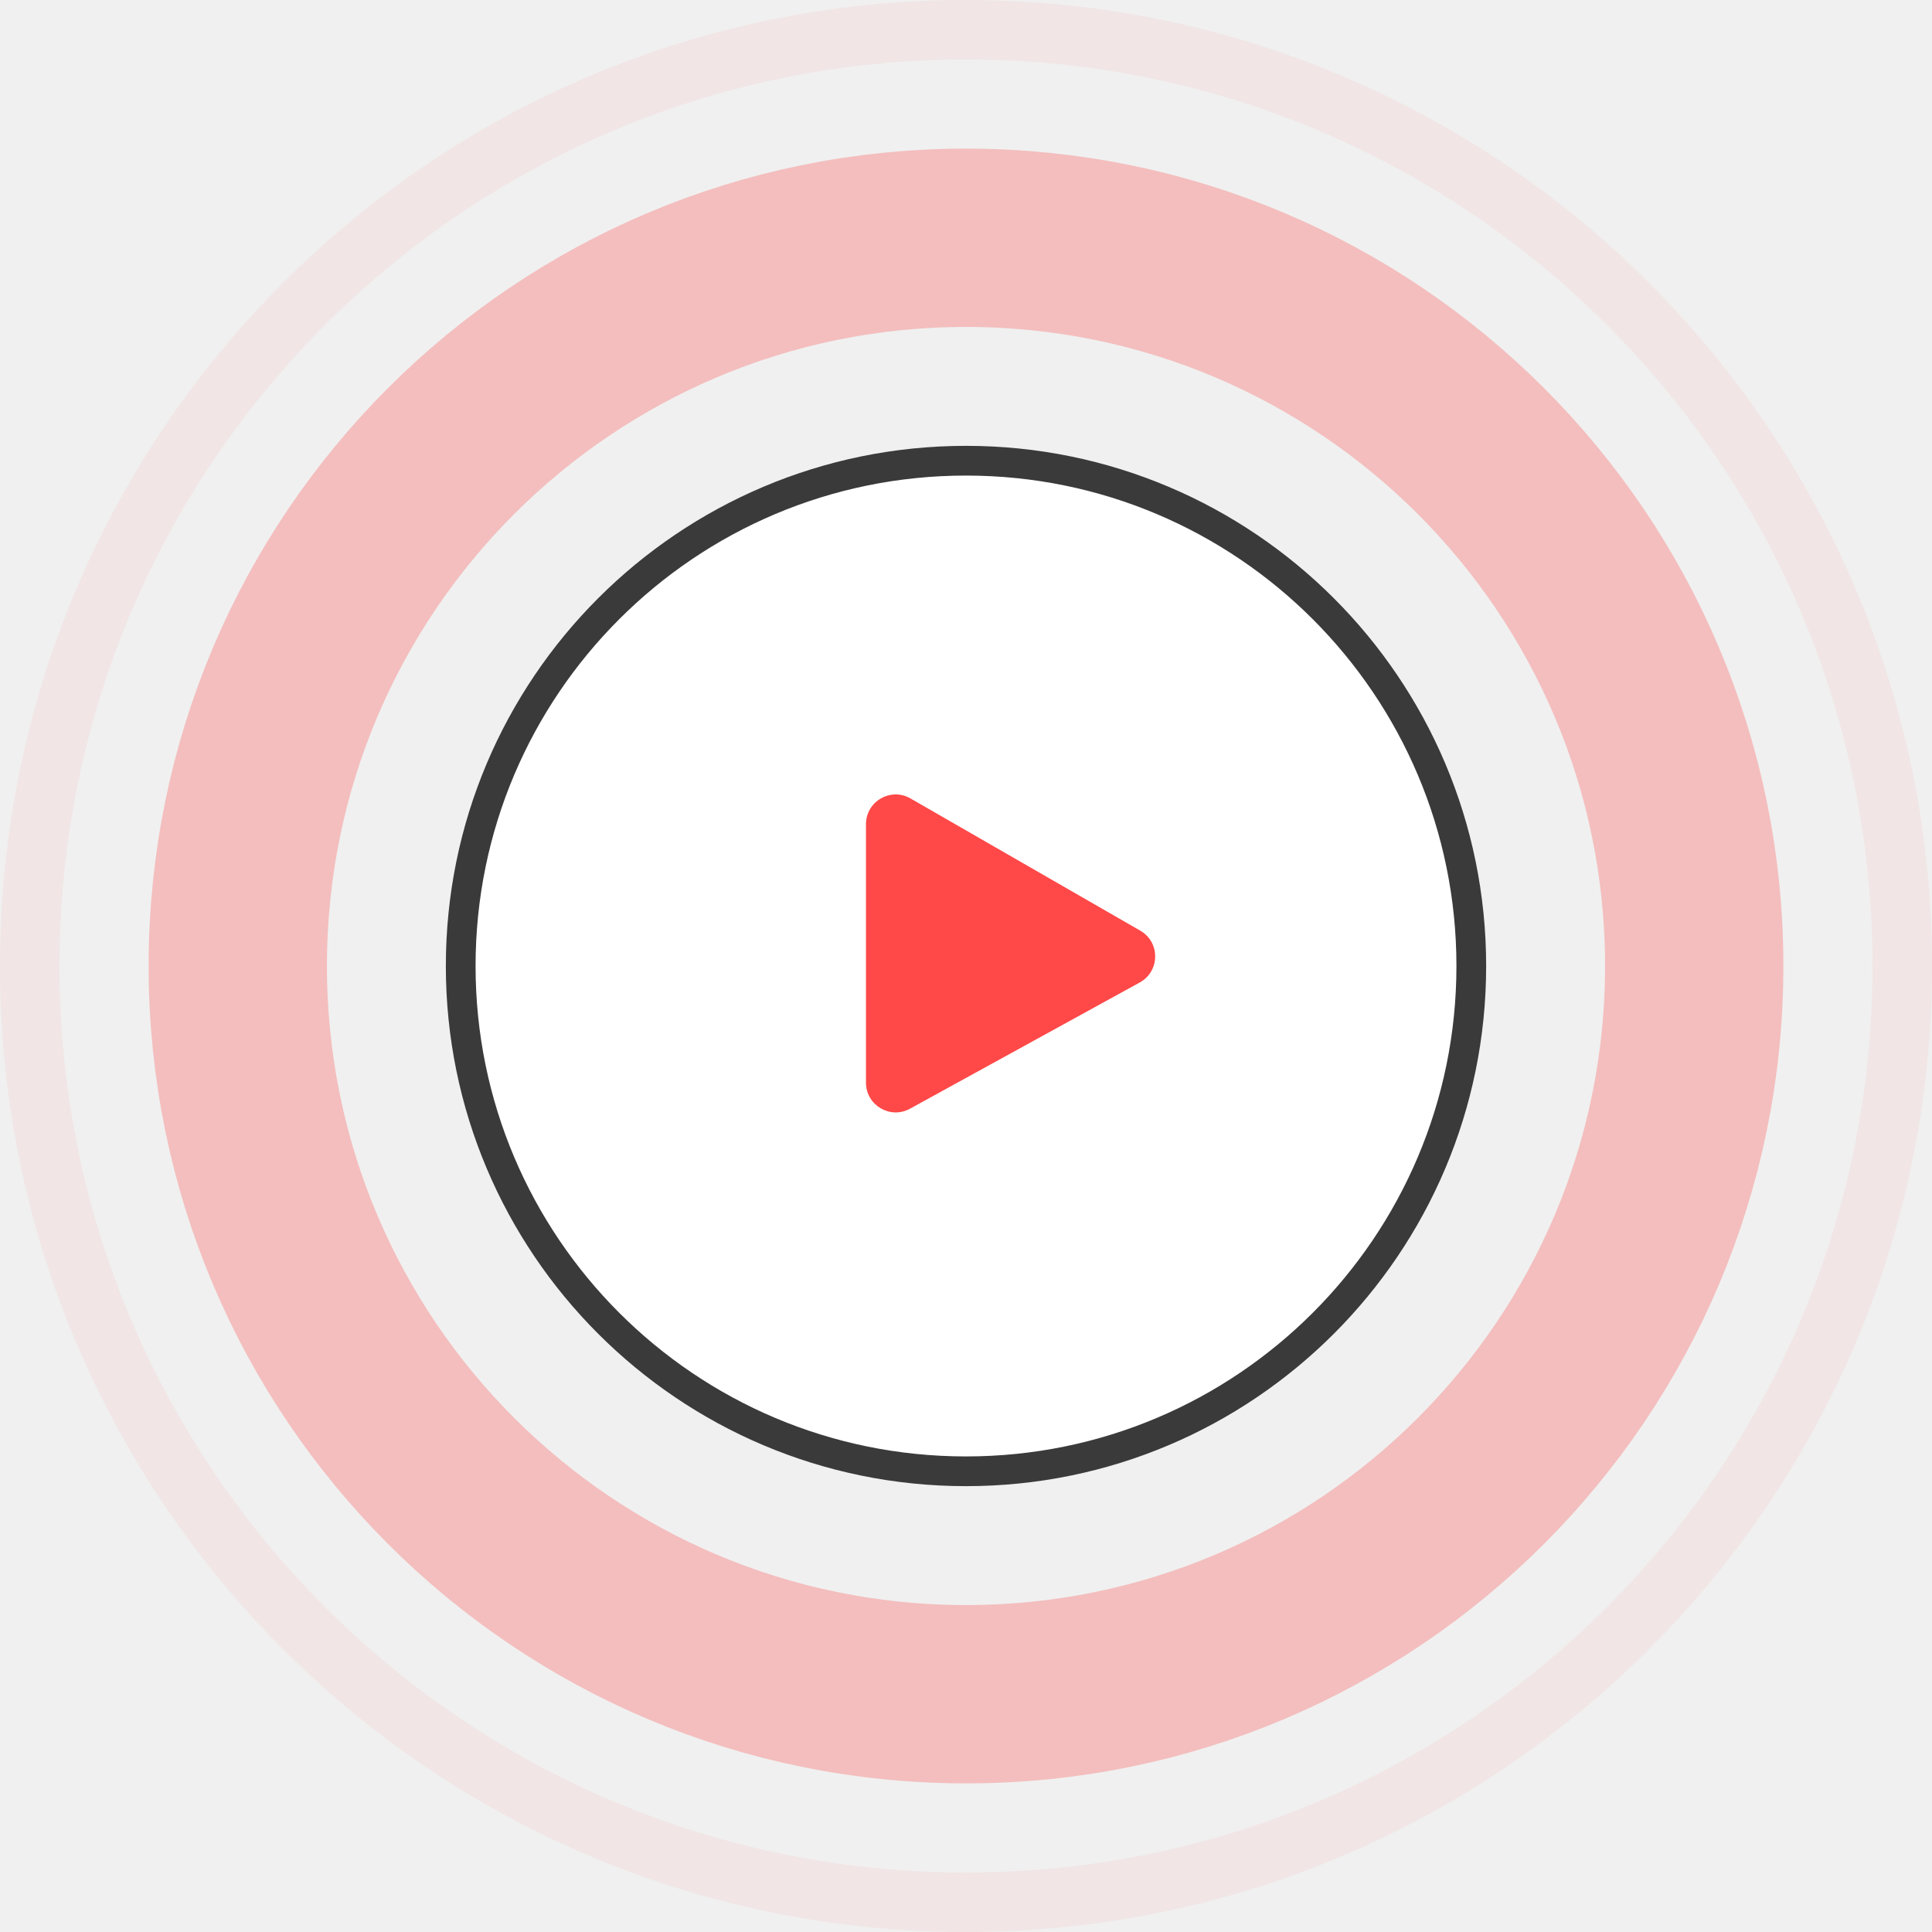
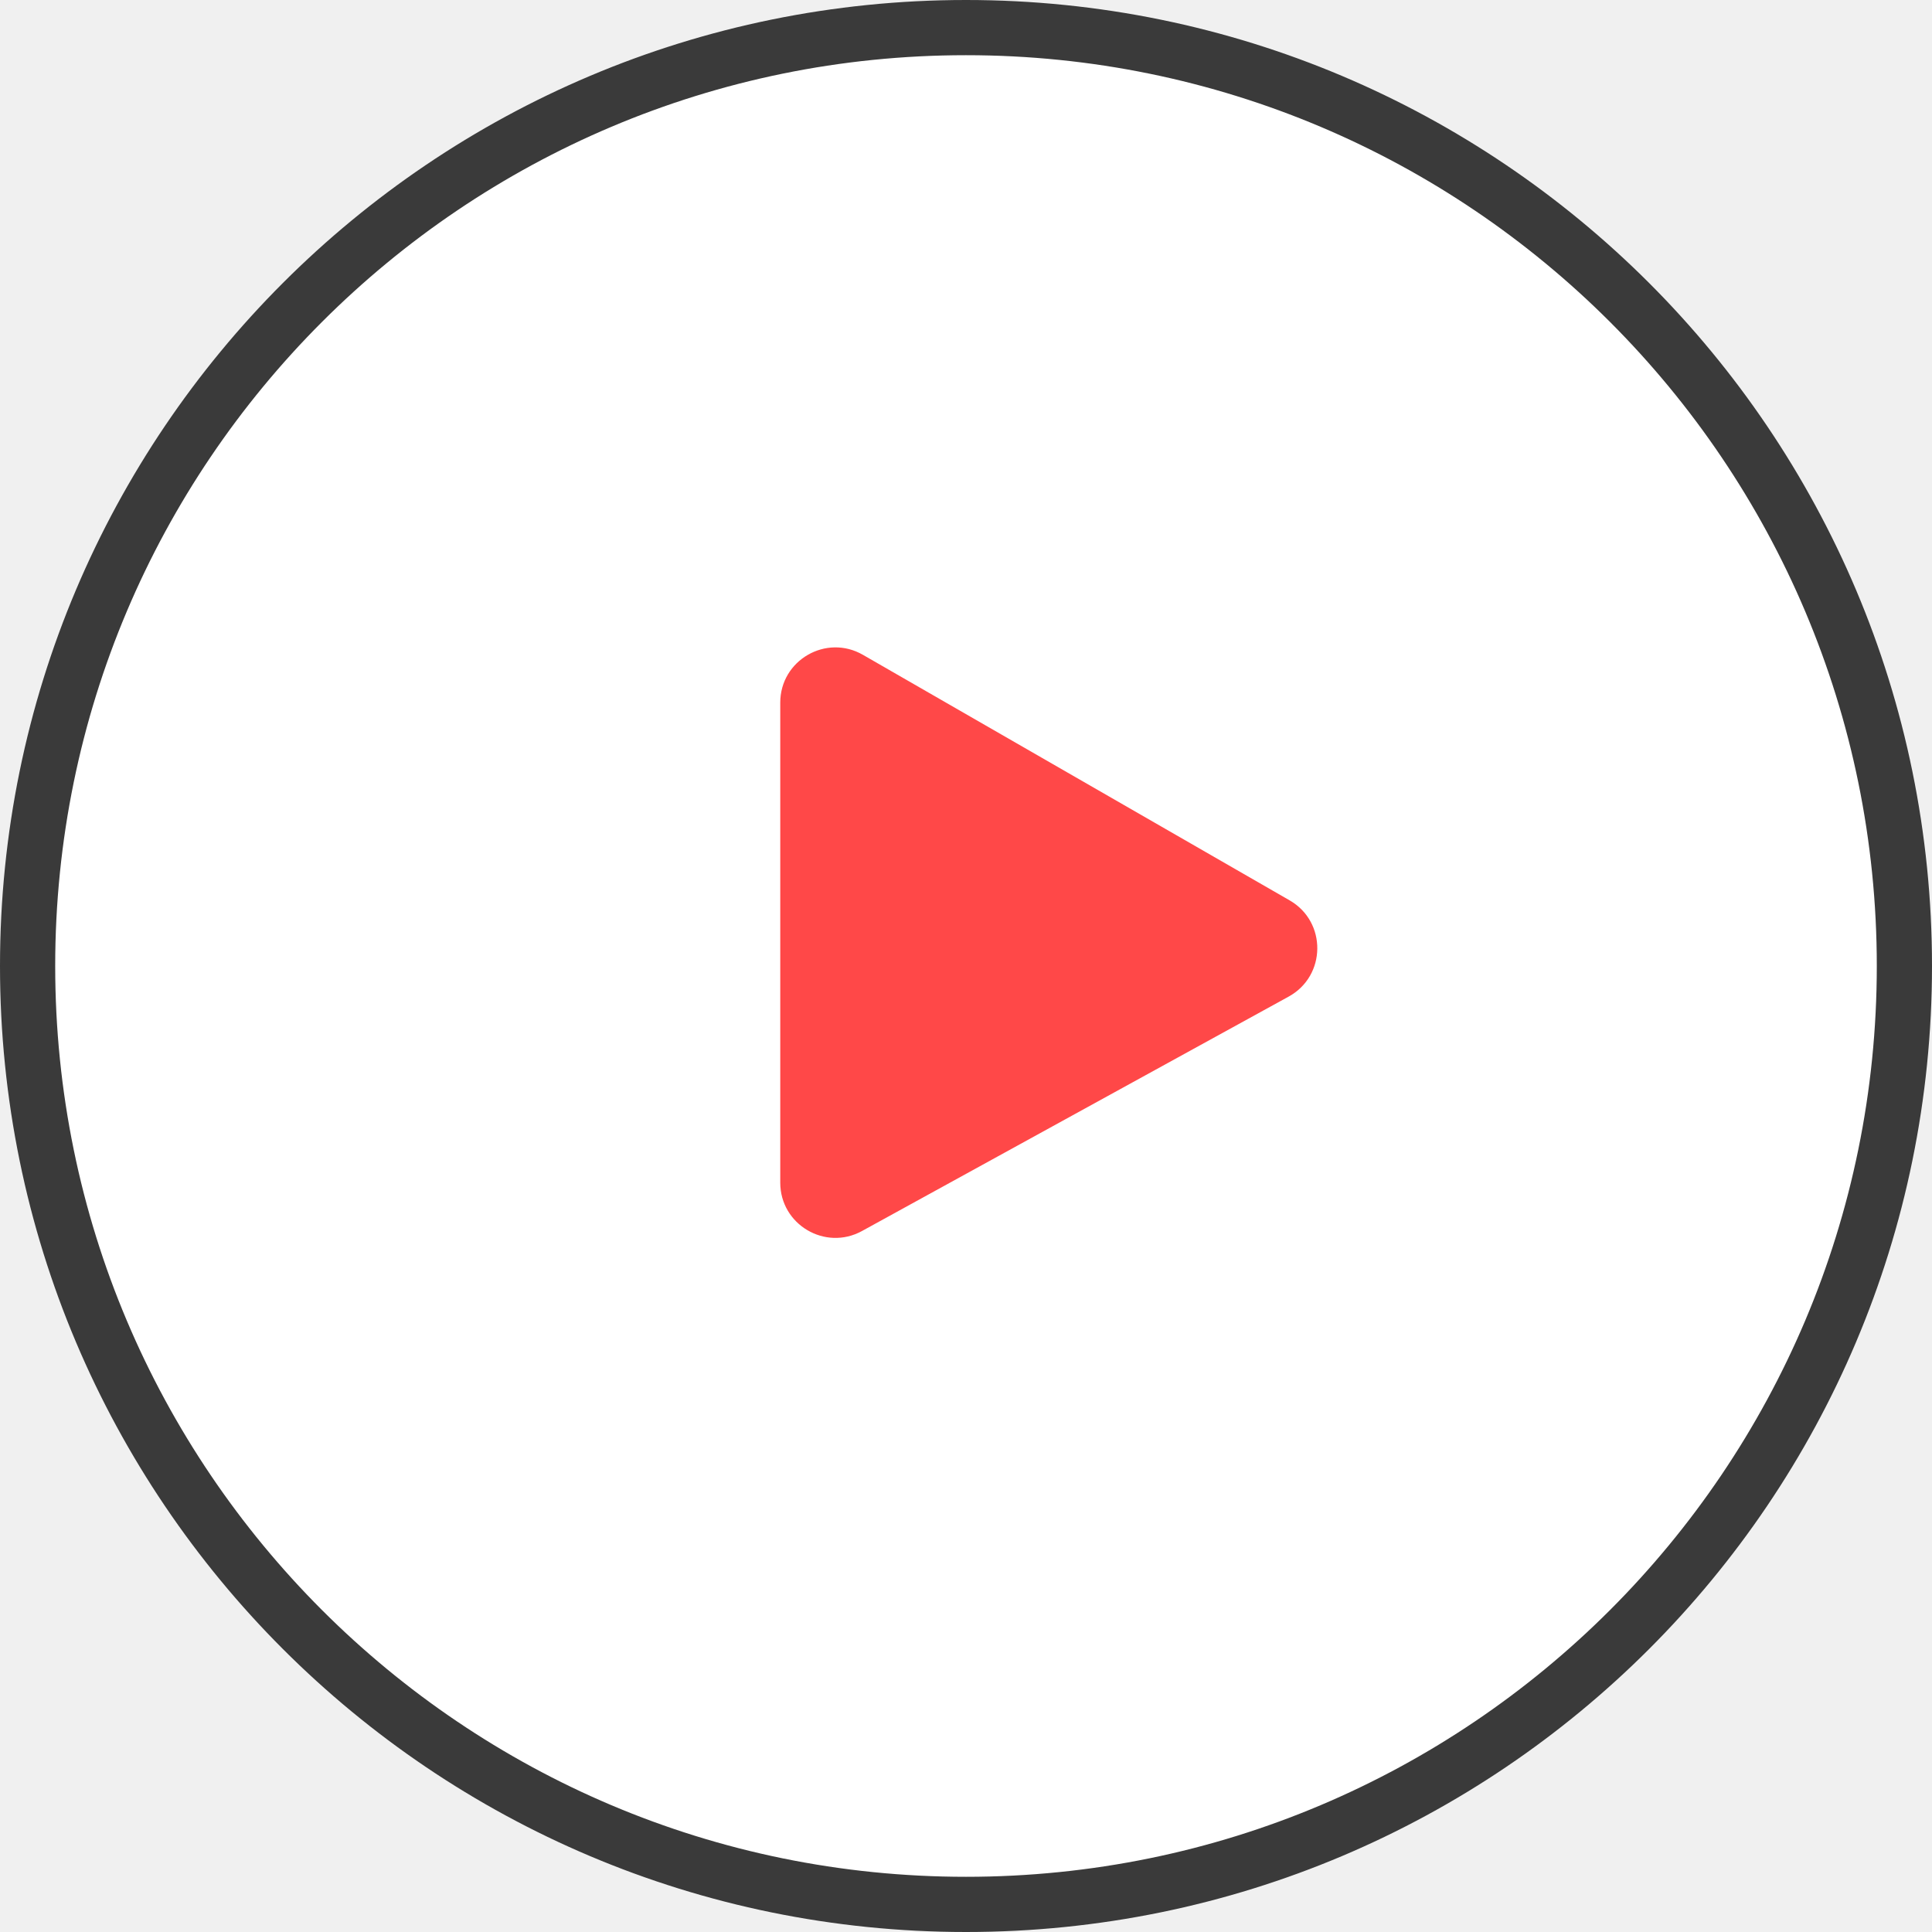
- <svg xmlns="http://www.w3.org/2000/svg" width="65" height="65" viewBox="0 0 65 65" fill="none">
-   <rect x="15.5" y="15.5" width="34" height="34" rx="17" fill="white" stroke="#3A3A3A" />
-   <rect x="8" y="8" width="49" height="49" rx="24.5" stroke="#FF4848" stroke-opacity="0.29" stroke-width="6" />
-   <rect x="1" y="1" width="63" height="63" rx="31.5" stroke="#FF4848" stroke-opacity="0.07" stroke-width="2" />
-   <path d="M30.633 26.863C29.967 26.479 29.135 26.96 29.135 27.729V36.425C29.135 37.185 29.95 37.667 30.616 37.301L38.346 33.054C39.029 32.678 39.039 31.7 38.363 31.311L30.633 26.863Z" fill="#FF4848" />
+ <svg xmlns="http://www.w3.org/2000/svg" width="35" height="35" viewBox="0 0 35 35" fill="none">
+   <rect x="0.5" y="0.5" width="34" height="34" rx="17" fill="white" stroke="#3A3A3A" />
+   <path d="M15.633 11.863C14.967 11.479 14.135 11.96 14.135 12.729V21.425C14.135 22.185 14.95 22.667 15.616 22.301L23.346 18.054C24.029 17.678 24.039 16.7 23.363 16.311L15.633 11.863Z" fill="#FF4848" />
</svg>
